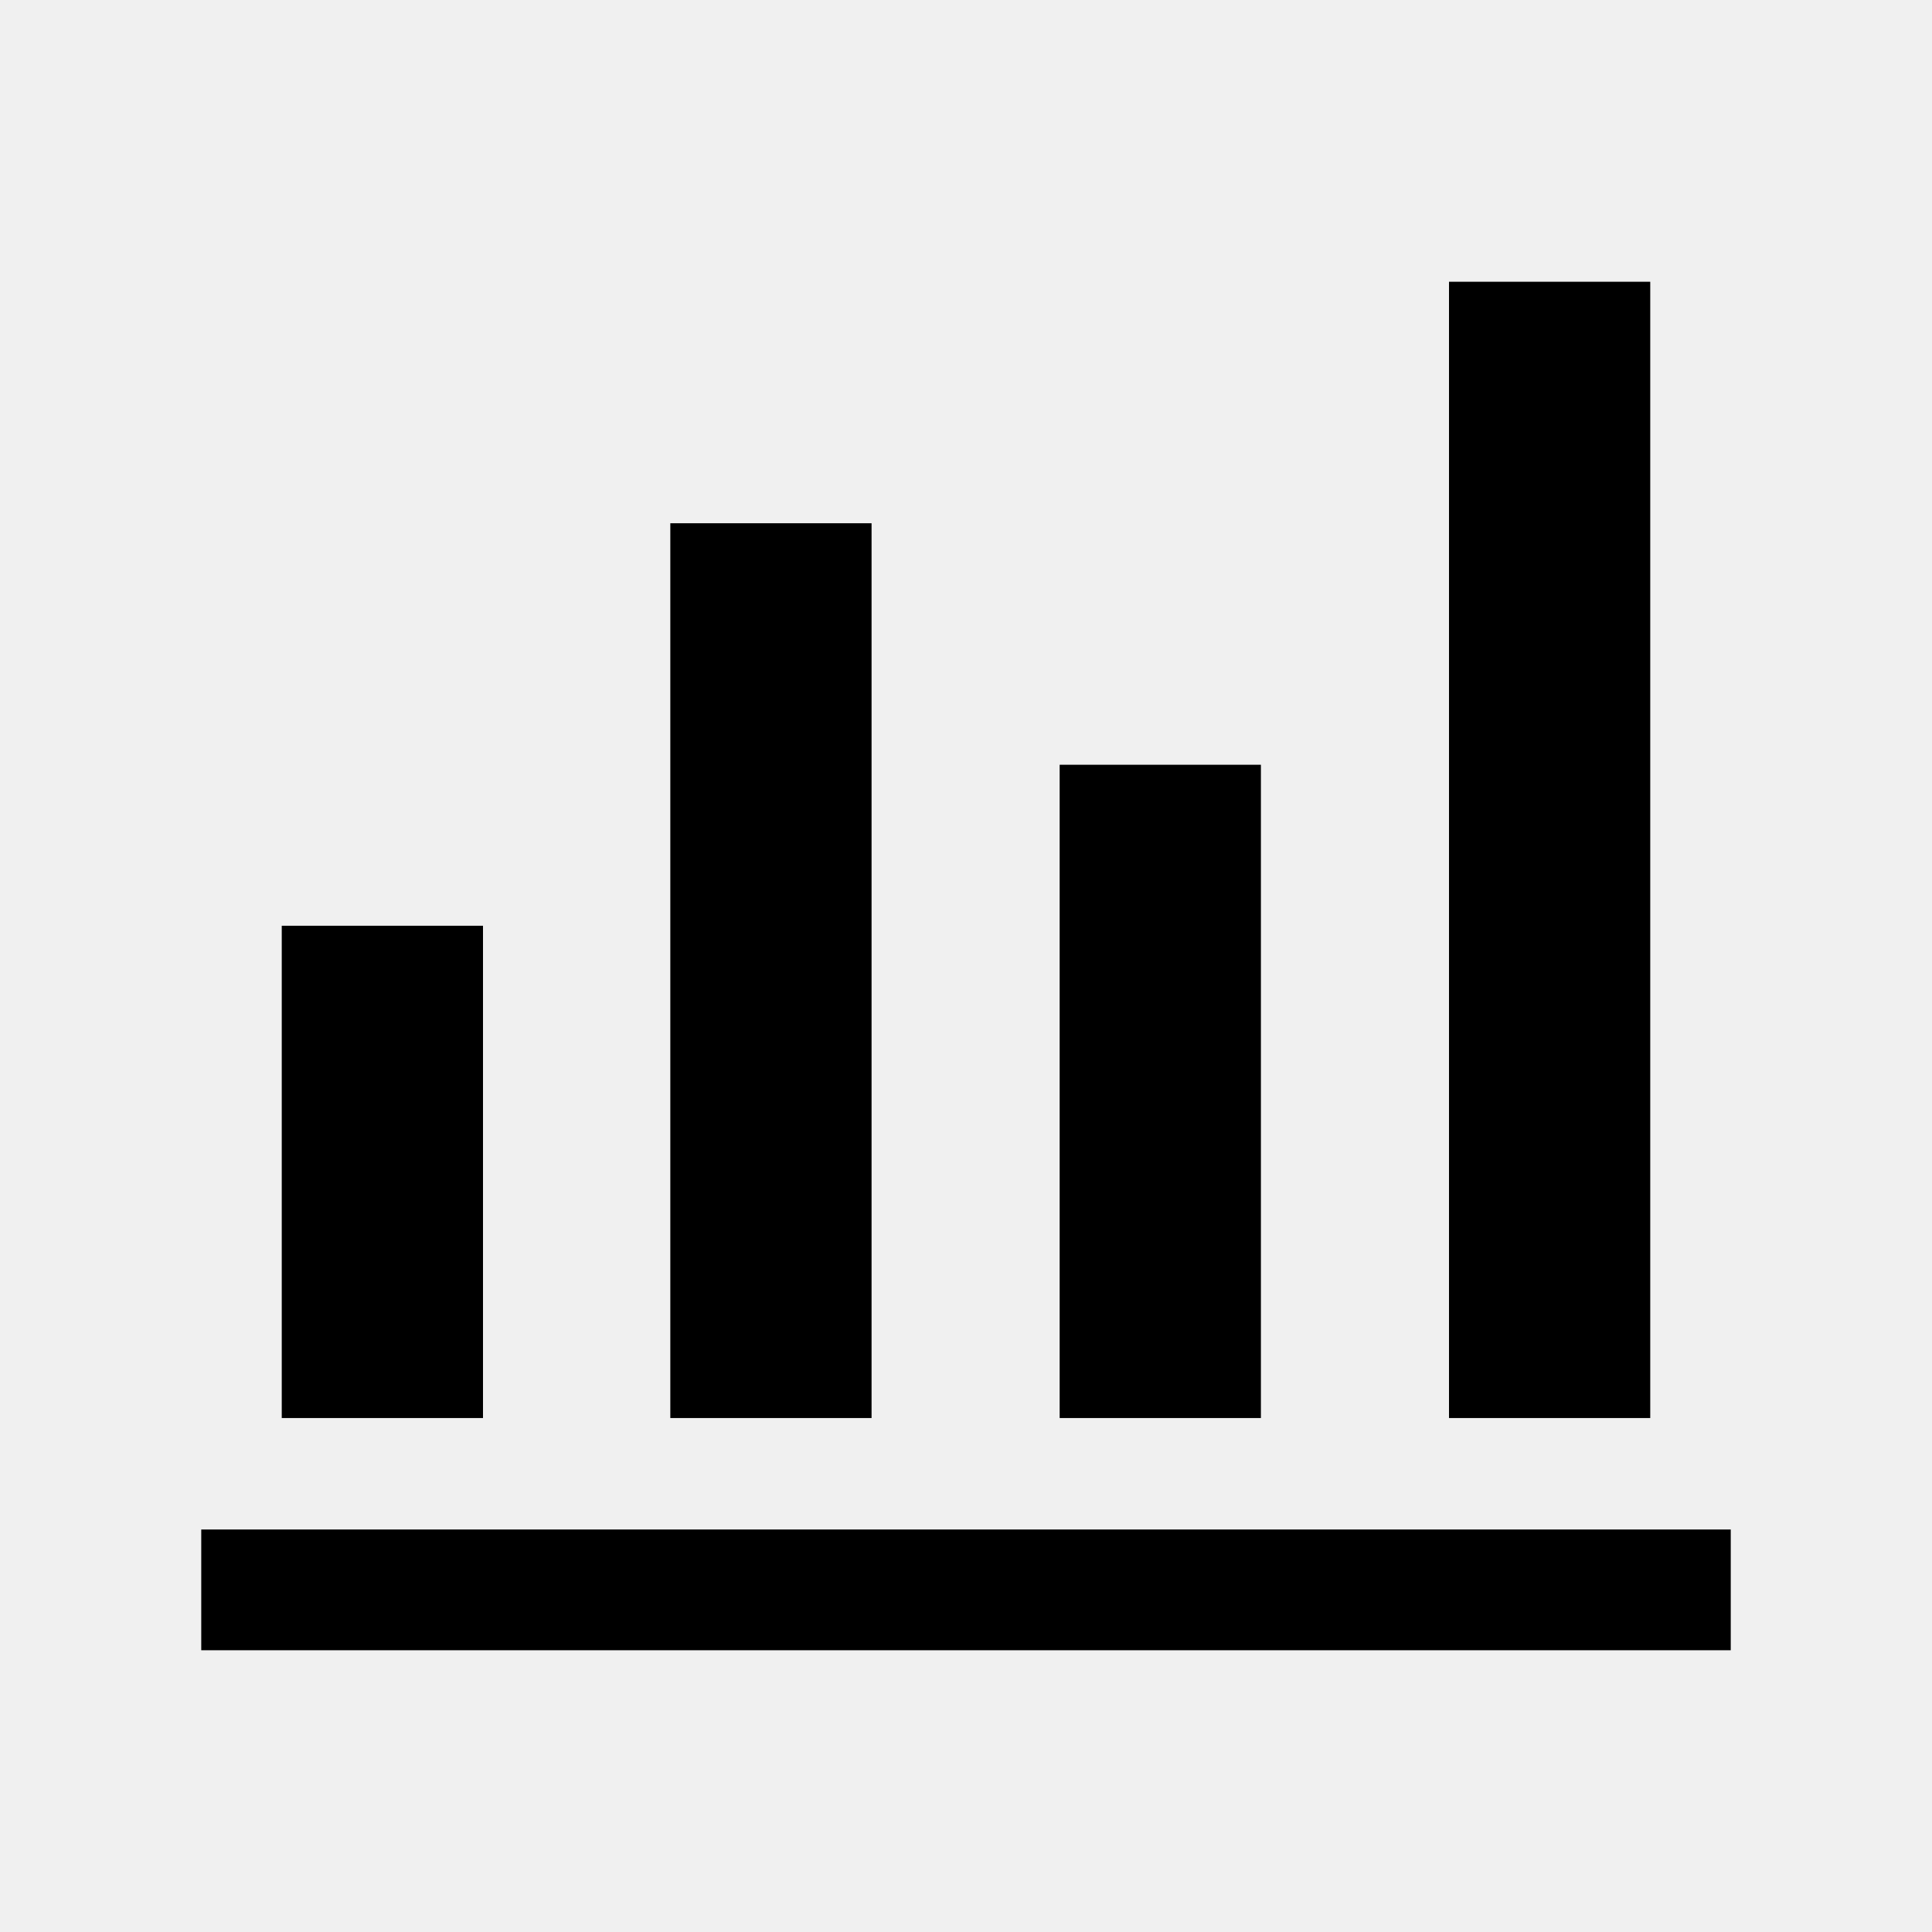
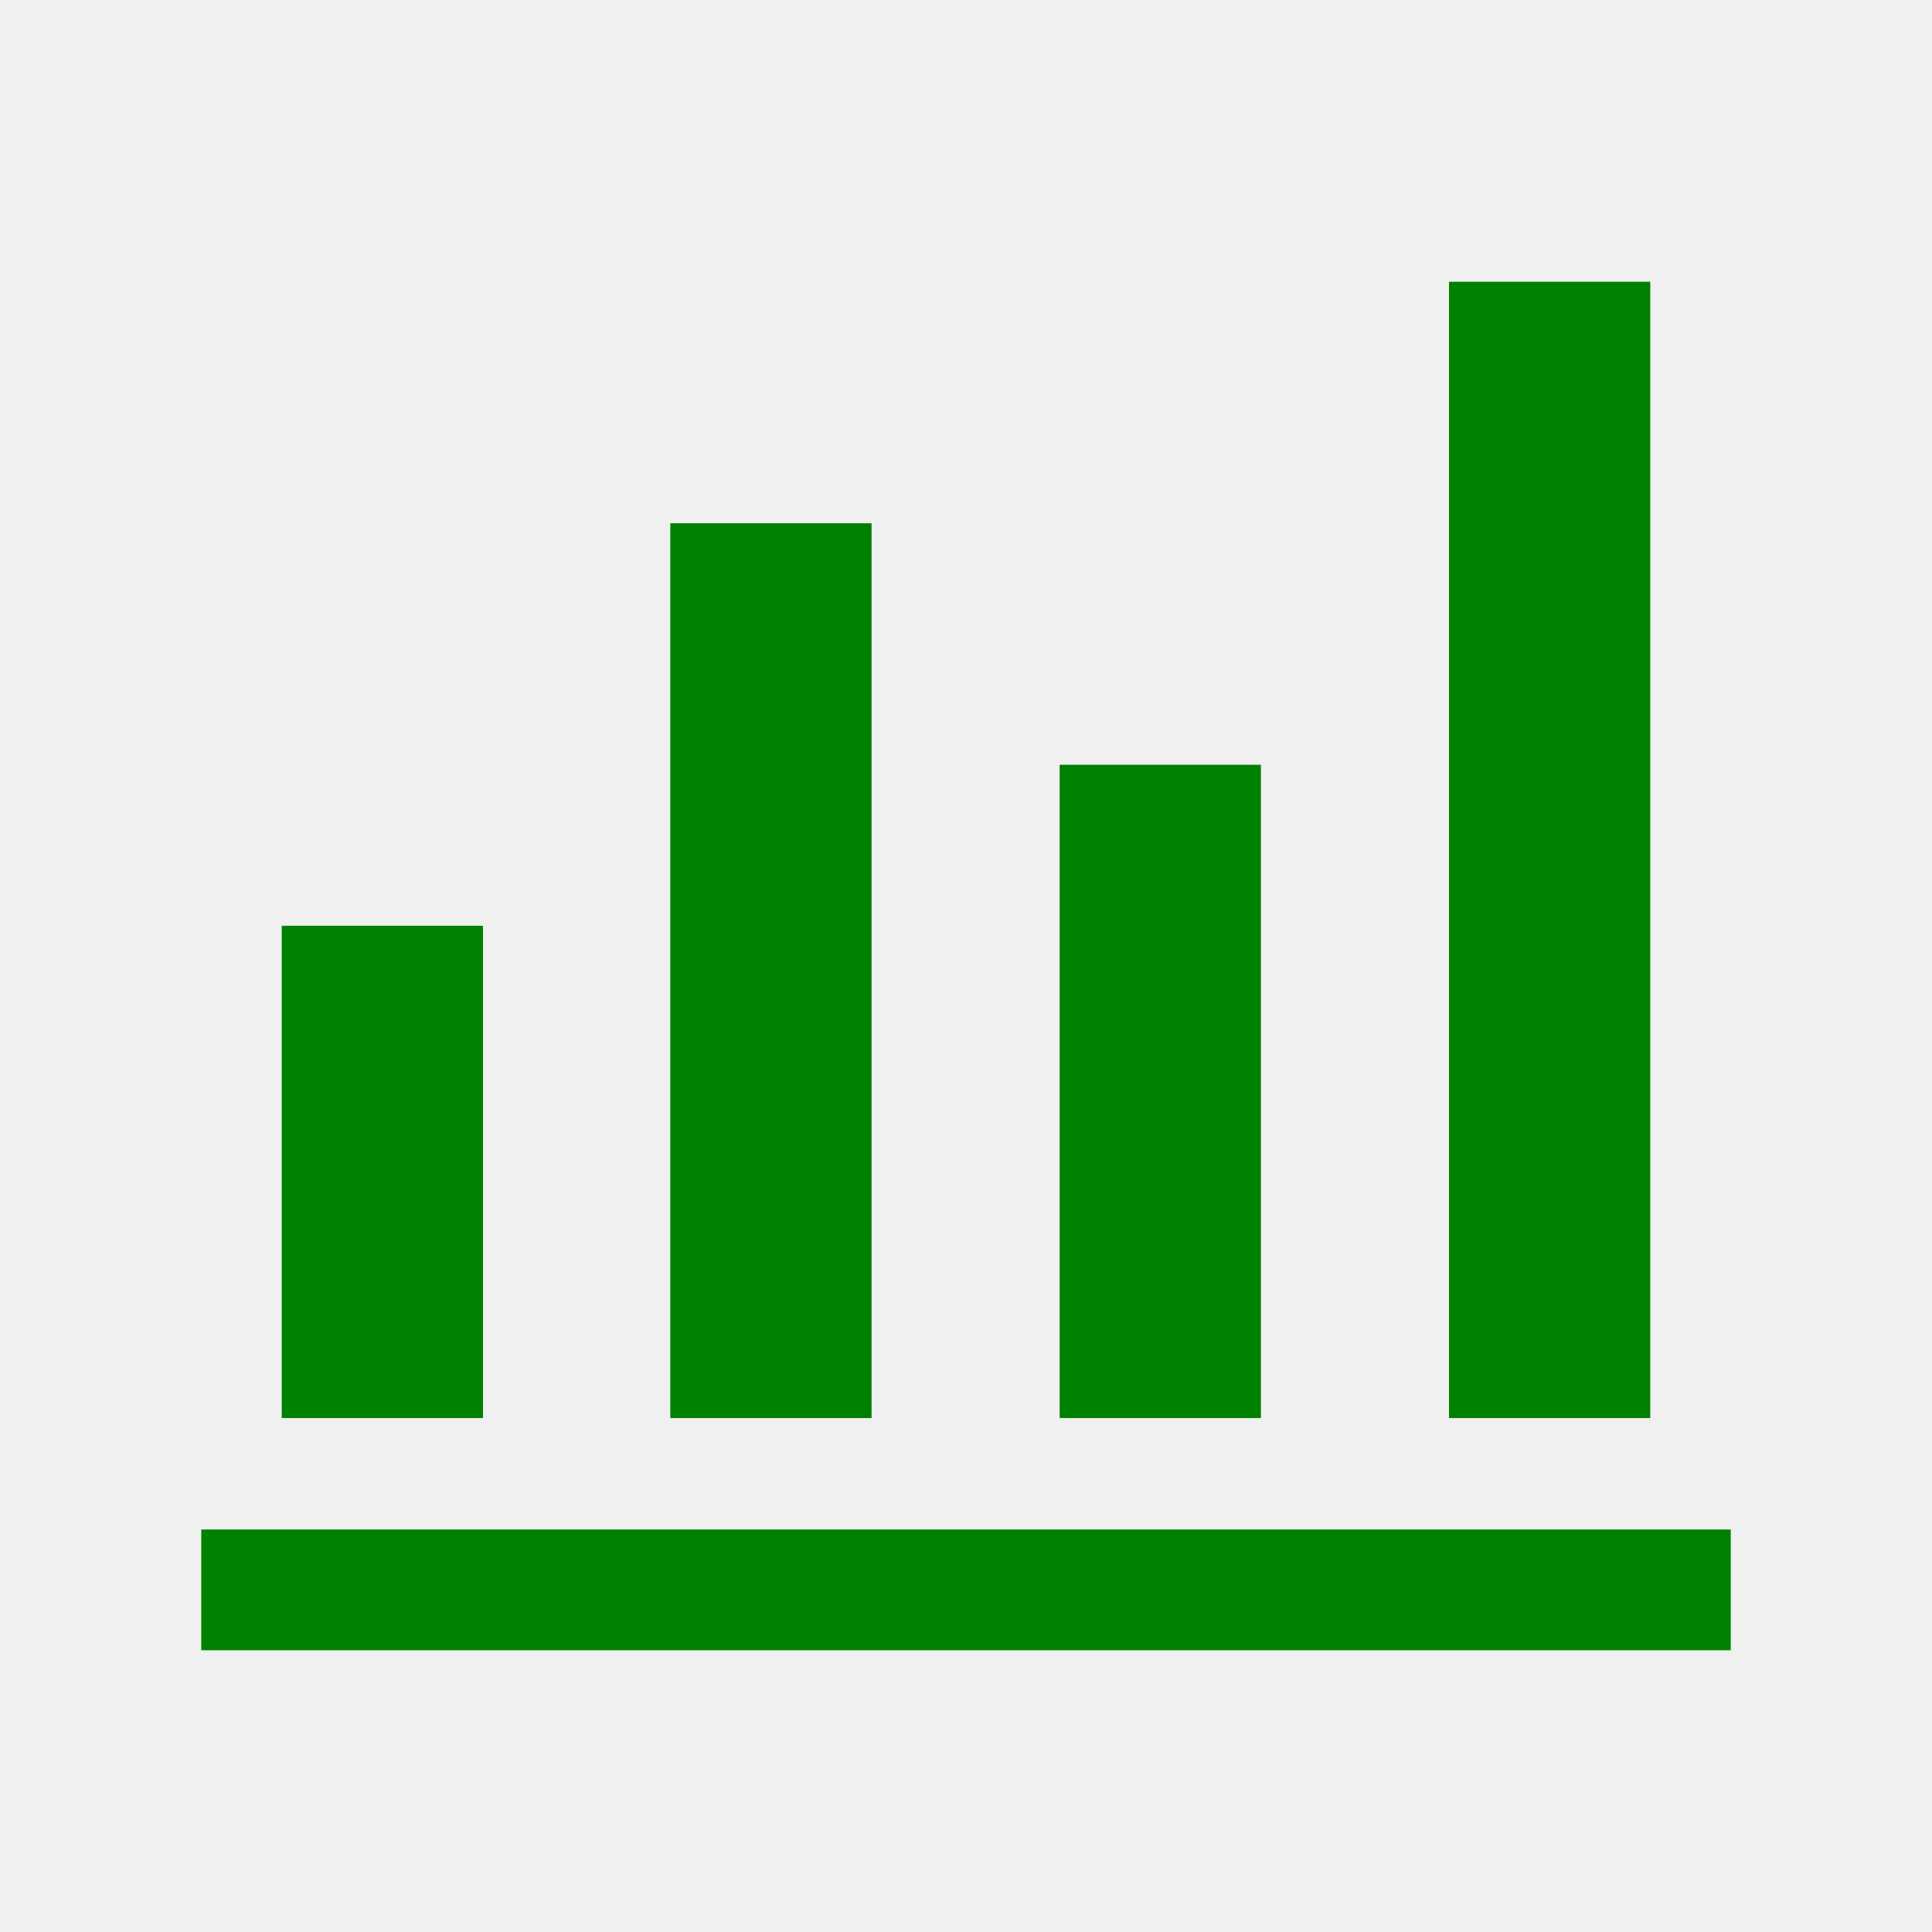
<svg xmlns="http://www.w3.org/2000/svg" height="24" viewBox="0 -960 960 960" width="24">
+   <style>
+         path {
+             fill: green;
+         }
+         @media (prefers-color-scheme: dark){
+             path {
+                 fill: white;
+             }
+         }
+     </style>
  <path d="M100.001-140.001V-200h759.998v59.999H100.001Zm40-115.385v-244.613H240v244.613h-99.999Zm193.077 0v-444.613h99.998v444.613h-99.998Zm193.461 0v-324.613h99.998v324.613h-99.998Zm193.461 0v-564.613h99.999v564.613H720Z" />
</svg>
